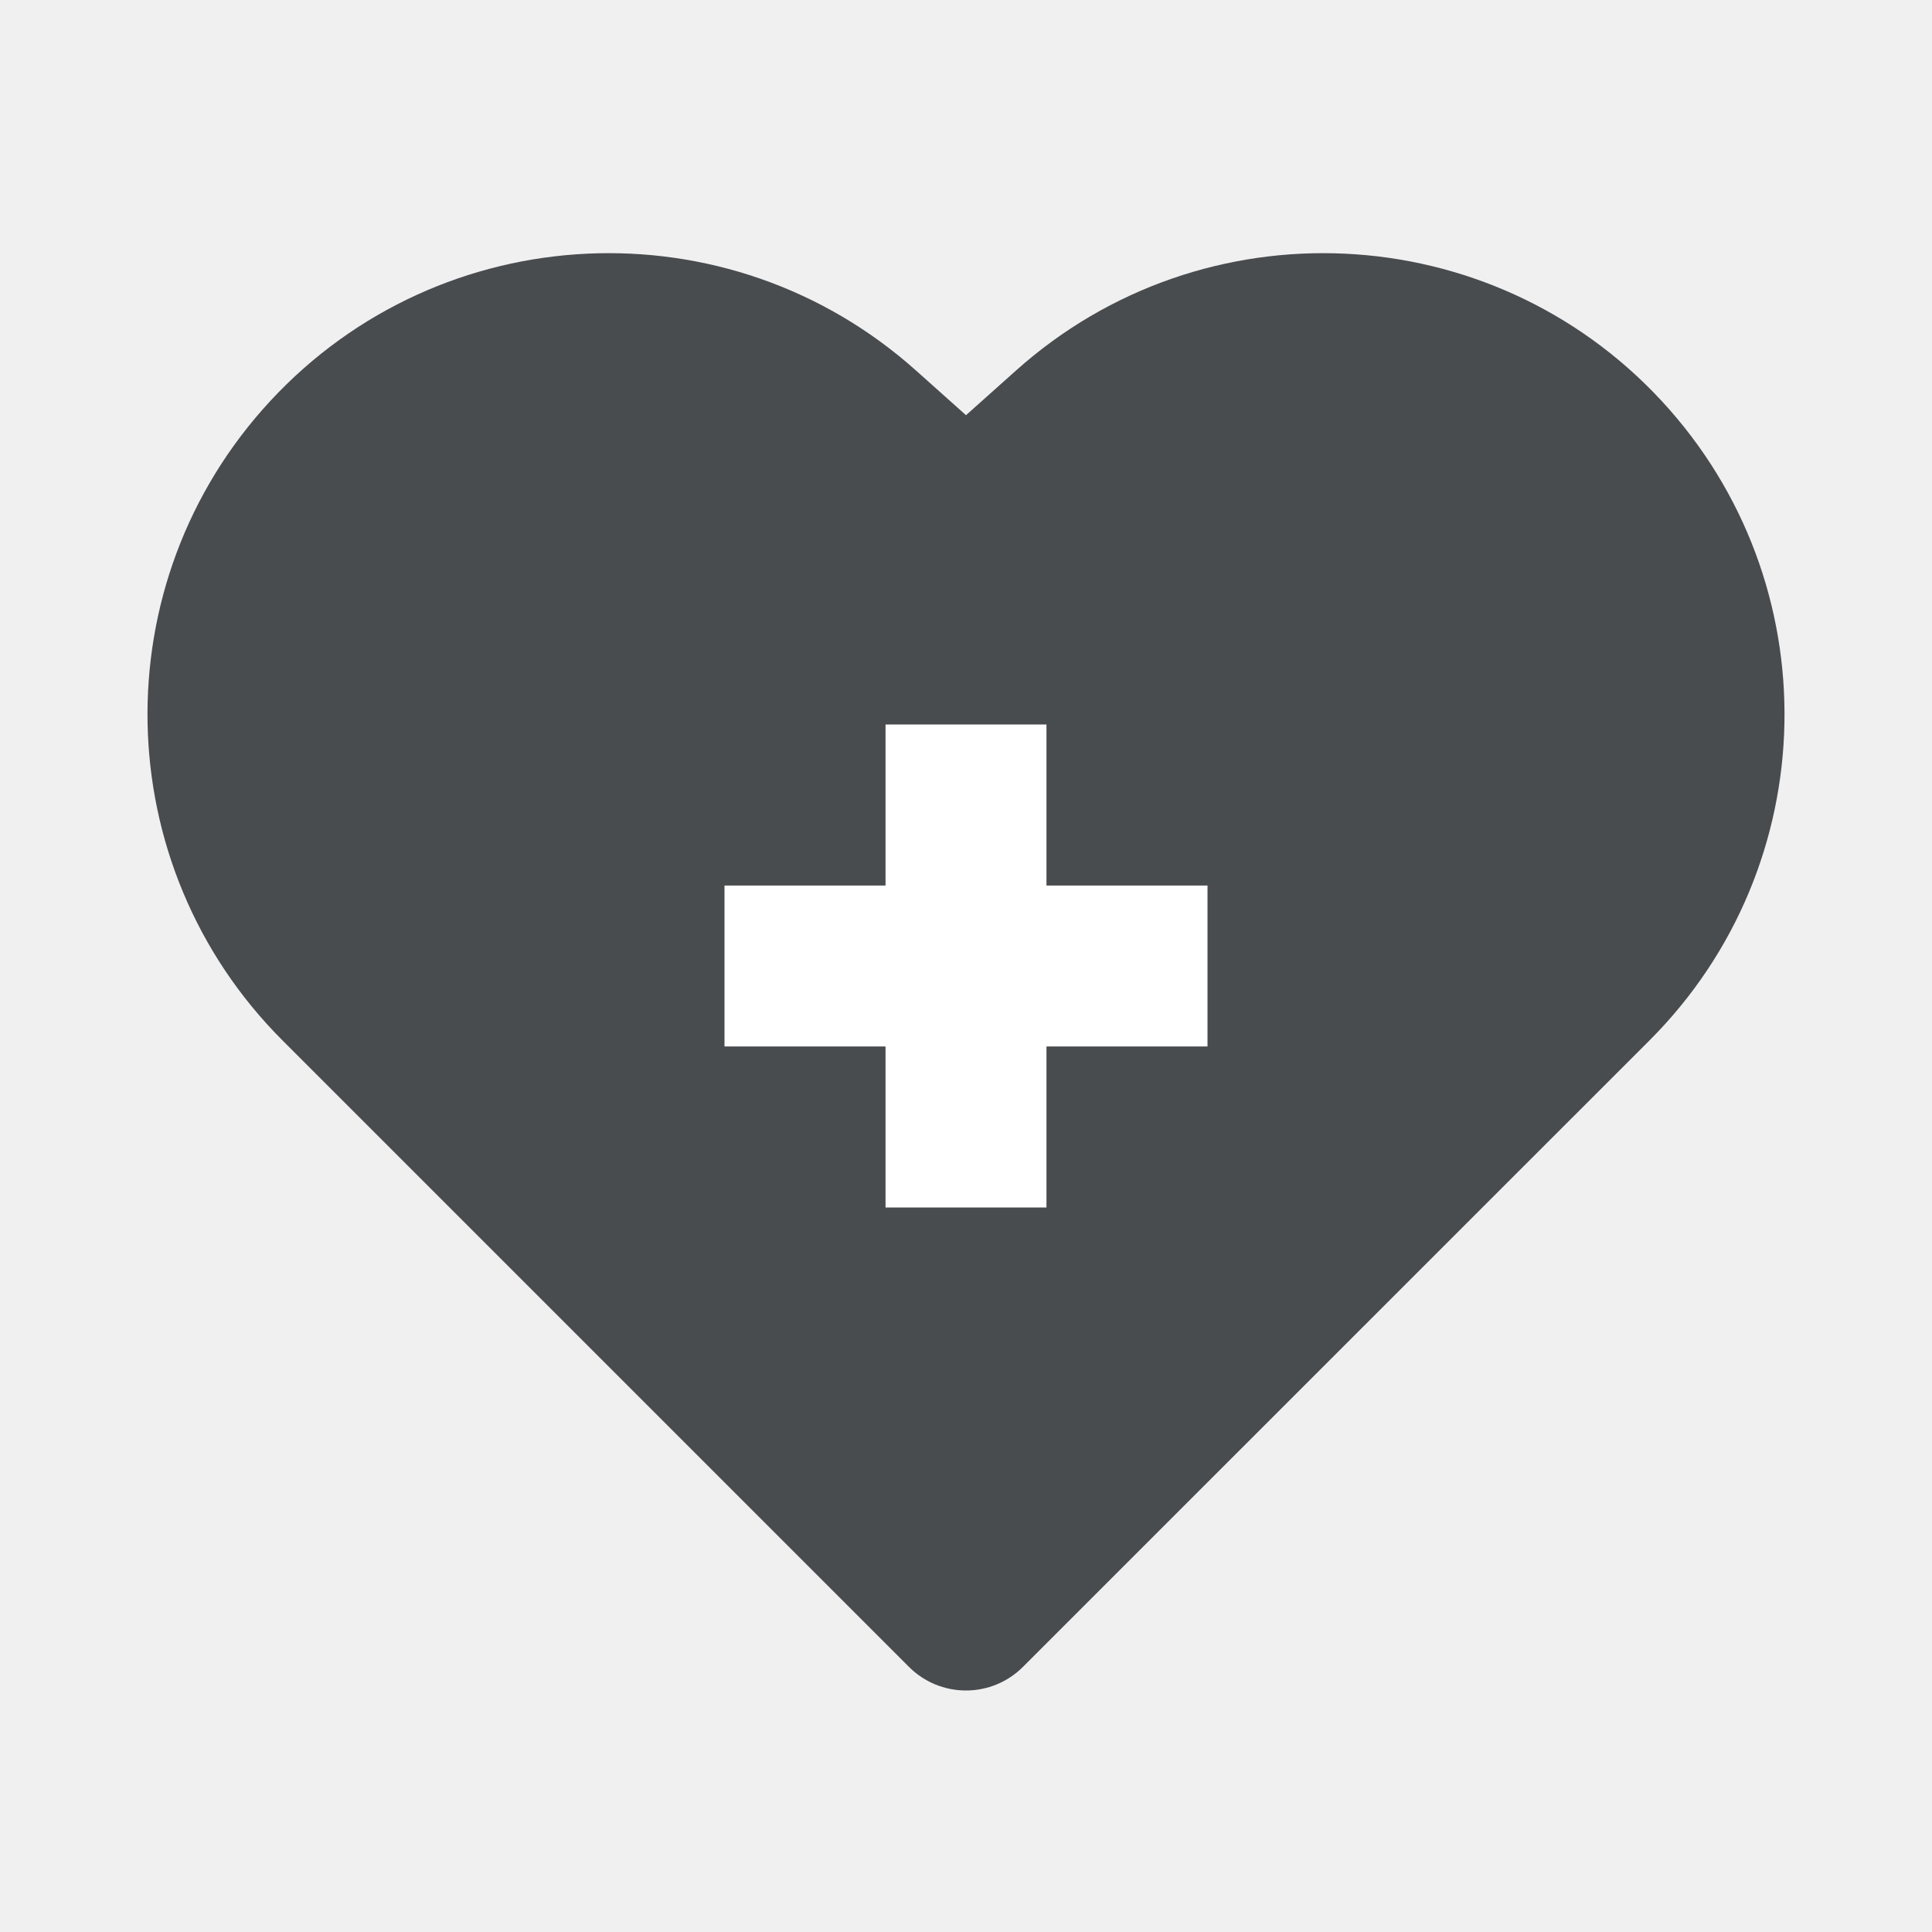
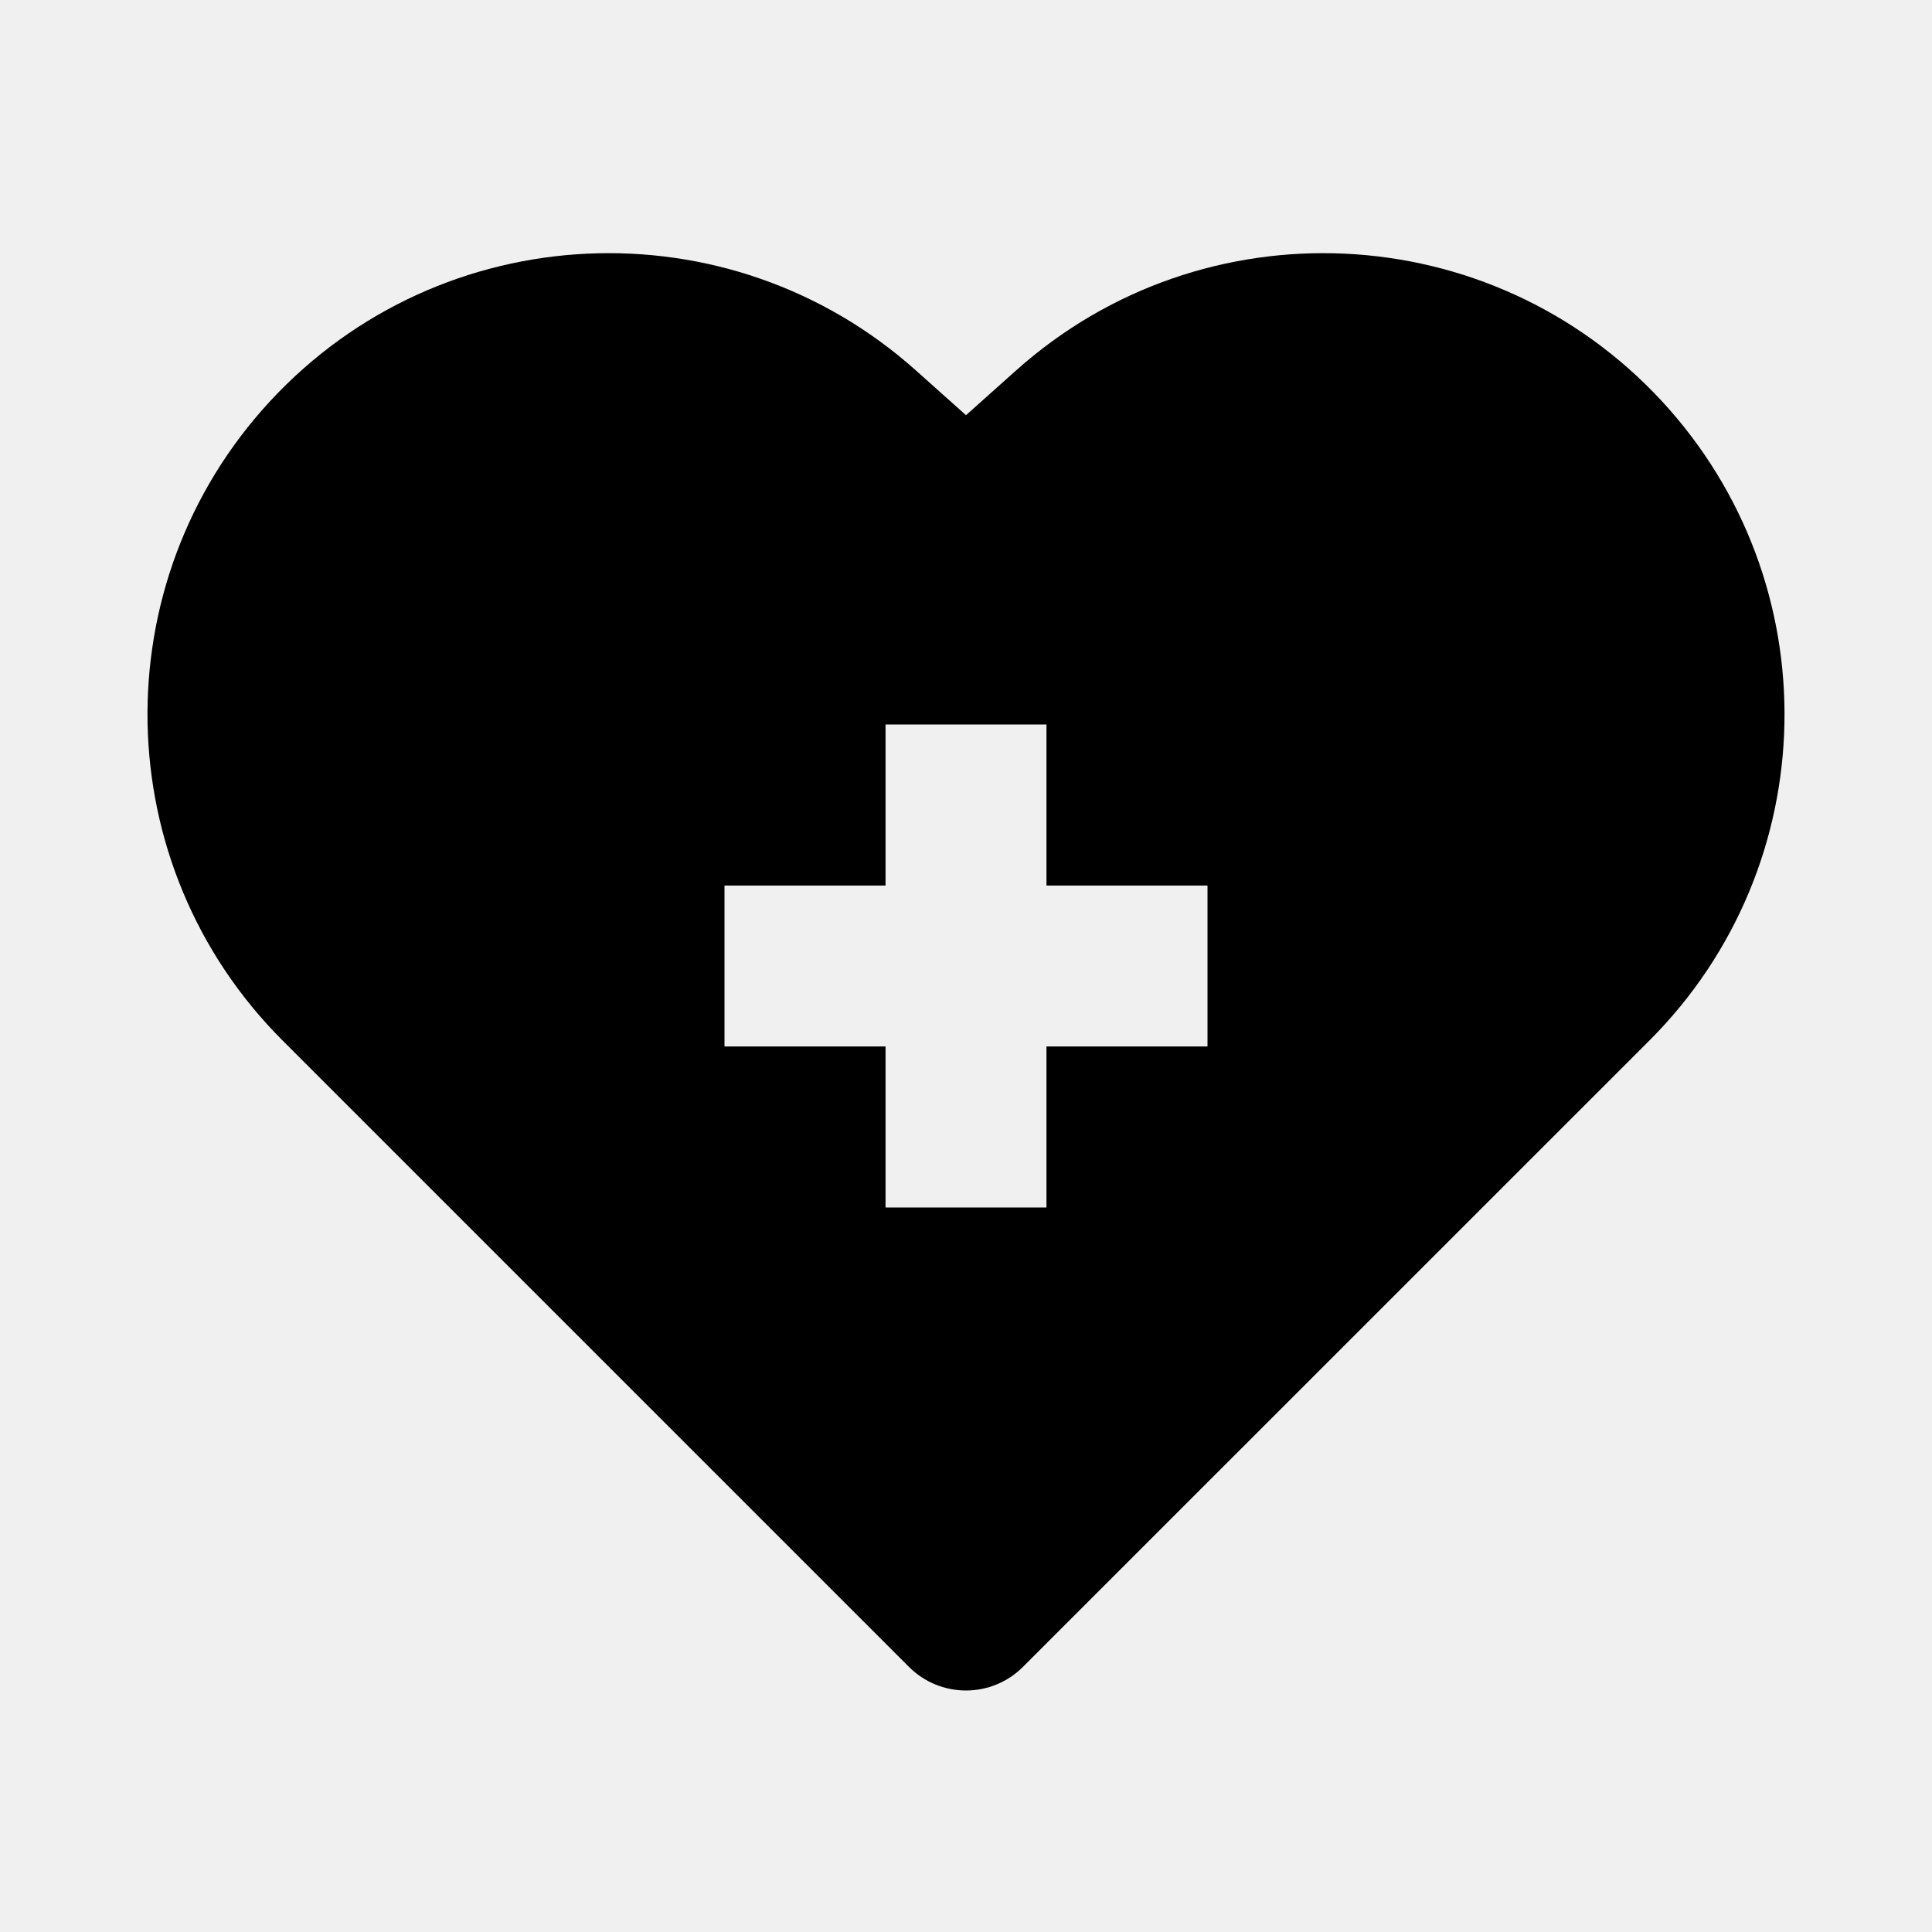
- <svg xmlns="http://www.w3.org/2000/svg" preserveAspectRatio="none" overflow="visible" style="display: block;" width="20" height="20" viewBox="0 0 20 20" fill="none">
-   <g id="å¥åº· 1">
-     <path id="Vector" d="M3.514 10.182L10 16.667L16.486 10.181C17.212 9.456 17.626 8.475 17.64 7.449C17.655 6.423 17.268 5.431 16.562 4.686C15.857 3.94 14.888 3.499 13.863 3.457C12.837 3.414 11.835 3.774 11.071 4.458L9.999 5.417L8.928 4.458C8.164 3.773 7.162 3.414 6.136 3.457C5.11 3.499 4.142 3.94 3.436 4.686C2.731 5.432 2.344 6.423 2.359 7.45C2.373 8.476 2.788 9.457 3.514 10.182V10.182Z" fill="#494C4F" />
-     <path id="Vector_2" d="M8.373 5.079C7.77 4.538 6.98 4.254 6.17 4.287C5.361 4.32 4.597 4.668 4.04 5.256C3.483 5.845 3.178 6.627 3.19 7.437C3.202 8.247 3.53 9.021 4.103 9.592L10 15.488L15.897 9.592C16.472 9.021 16.801 8.247 16.814 7.436C16.826 6.625 16.521 5.842 15.964 5.252C15.406 4.663 14.641 4.315 13.831 4.283C13.02 4.251 12.229 4.536 11.627 5.079L10.555 6.037C10.403 6.174 10.205 6.25 10 6.25C9.794 6.25 9.597 6.174 9.444 6.037L8.373 5.079ZM2.798 4.151C4.568 2.24 7.543 2.1 9.484 3.837L10 4.298L10.516 3.837C12.457 2.1 15.432 2.24 17.202 4.151C18.945 6.034 18.889 8.957 17.075 10.771L10.589 17.256C10.432 17.413 10.22 17.5 10 17.5C9.779 17.5 9.567 17.413 9.41 17.256L2.925 10.771C1.111 8.957 1.055 6.033 2.798 4.151Z" fill="#494C4F" />
-     <path id="Vector_3" d="M7.5 9.167H12.5V10.833H7.5V9.167Z" fill="white" />
-     <path id="Vector_4" d="M10.833 7.5V12.5H9.167V7.5H10.833Z" fill="white" />
+ <svg xmlns="http://www.w3.org/2000/svg" preserveAspectRatio="none" overflow="visible" style="display: block; color: #000;" width="20" height="20" viewBox="0 0 20 20" fill="none">
+   <mask id="cut" maskUnits="userSpaceOnUse" x="0" y="0" width="20" height="20">
+     <rect width="20" height="20" fill="white" />
+     <path d="M7.5 9.167H12.5V10.833H7.5V9.167Z" fill="black" />
+     <path d="M10.833 7.5V12.5H9.167V7.5H10.833Z" fill="black" />
+   </mask>
+   <g id="å¥åº· 1" mask="url(#cut)">
+     <path id="Vector" d="M3.514 10.182L10 16.667L16.486 10.181C17.212 9.456 17.626 8.475 17.64 7.449C17.655 6.423 17.268 5.431 16.562 4.686C15.857 3.94 14.888 3.499 13.863 3.457C12.837 3.414 11.835 3.774 11.071 4.458L9.999 5.417L8.928 4.458C8.164 3.773 7.162 3.414 6.136 3.457C5.11 3.499 4.142 3.94 3.436 4.686C2.731 5.432 2.344 6.423 2.359 7.45C2.373 8.476 2.788 9.457 3.514 10.182V10.182Z" fill="currentColor" />
+     <path id="Vector_2" d="M8.373 5.079C7.77 4.538 6.98 4.254 6.17 4.287C5.361 4.32 4.597 4.668 4.04 5.256C3.483 5.845 3.178 6.627 3.19 7.437C3.202 8.247 3.53 9.021 4.103 9.592L10 15.488L15.897 9.592C16.472 9.021 16.801 8.247 16.814 7.436C16.826 6.625 16.521 5.842 15.964 5.252C15.406 4.663 14.641 4.315 13.831 4.283C13.02 4.251 12.229 4.536 11.627 5.079L10.555 6.037C10.403 6.174 10.205 6.25 10 6.25C9.794 6.25 9.597 6.174 9.444 6.037L8.373 5.079ZM2.798 4.151C4.568 2.24 7.543 2.1 9.484 3.837L10 4.298L10.516 3.837C12.457 2.1 15.432 2.24 17.202 4.151C18.945 6.034 18.889 8.957 17.075 10.771L10.589 17.256C10.432 17.413 10.22 17.5 10 17.5C9.779 17.5 9.567 17.413 9.41 17.256L2.925 10.771C1.111 8.957 1.055 6.033 2.798 4.151Z" fill="currentColor" />
  </g>
</svg>
